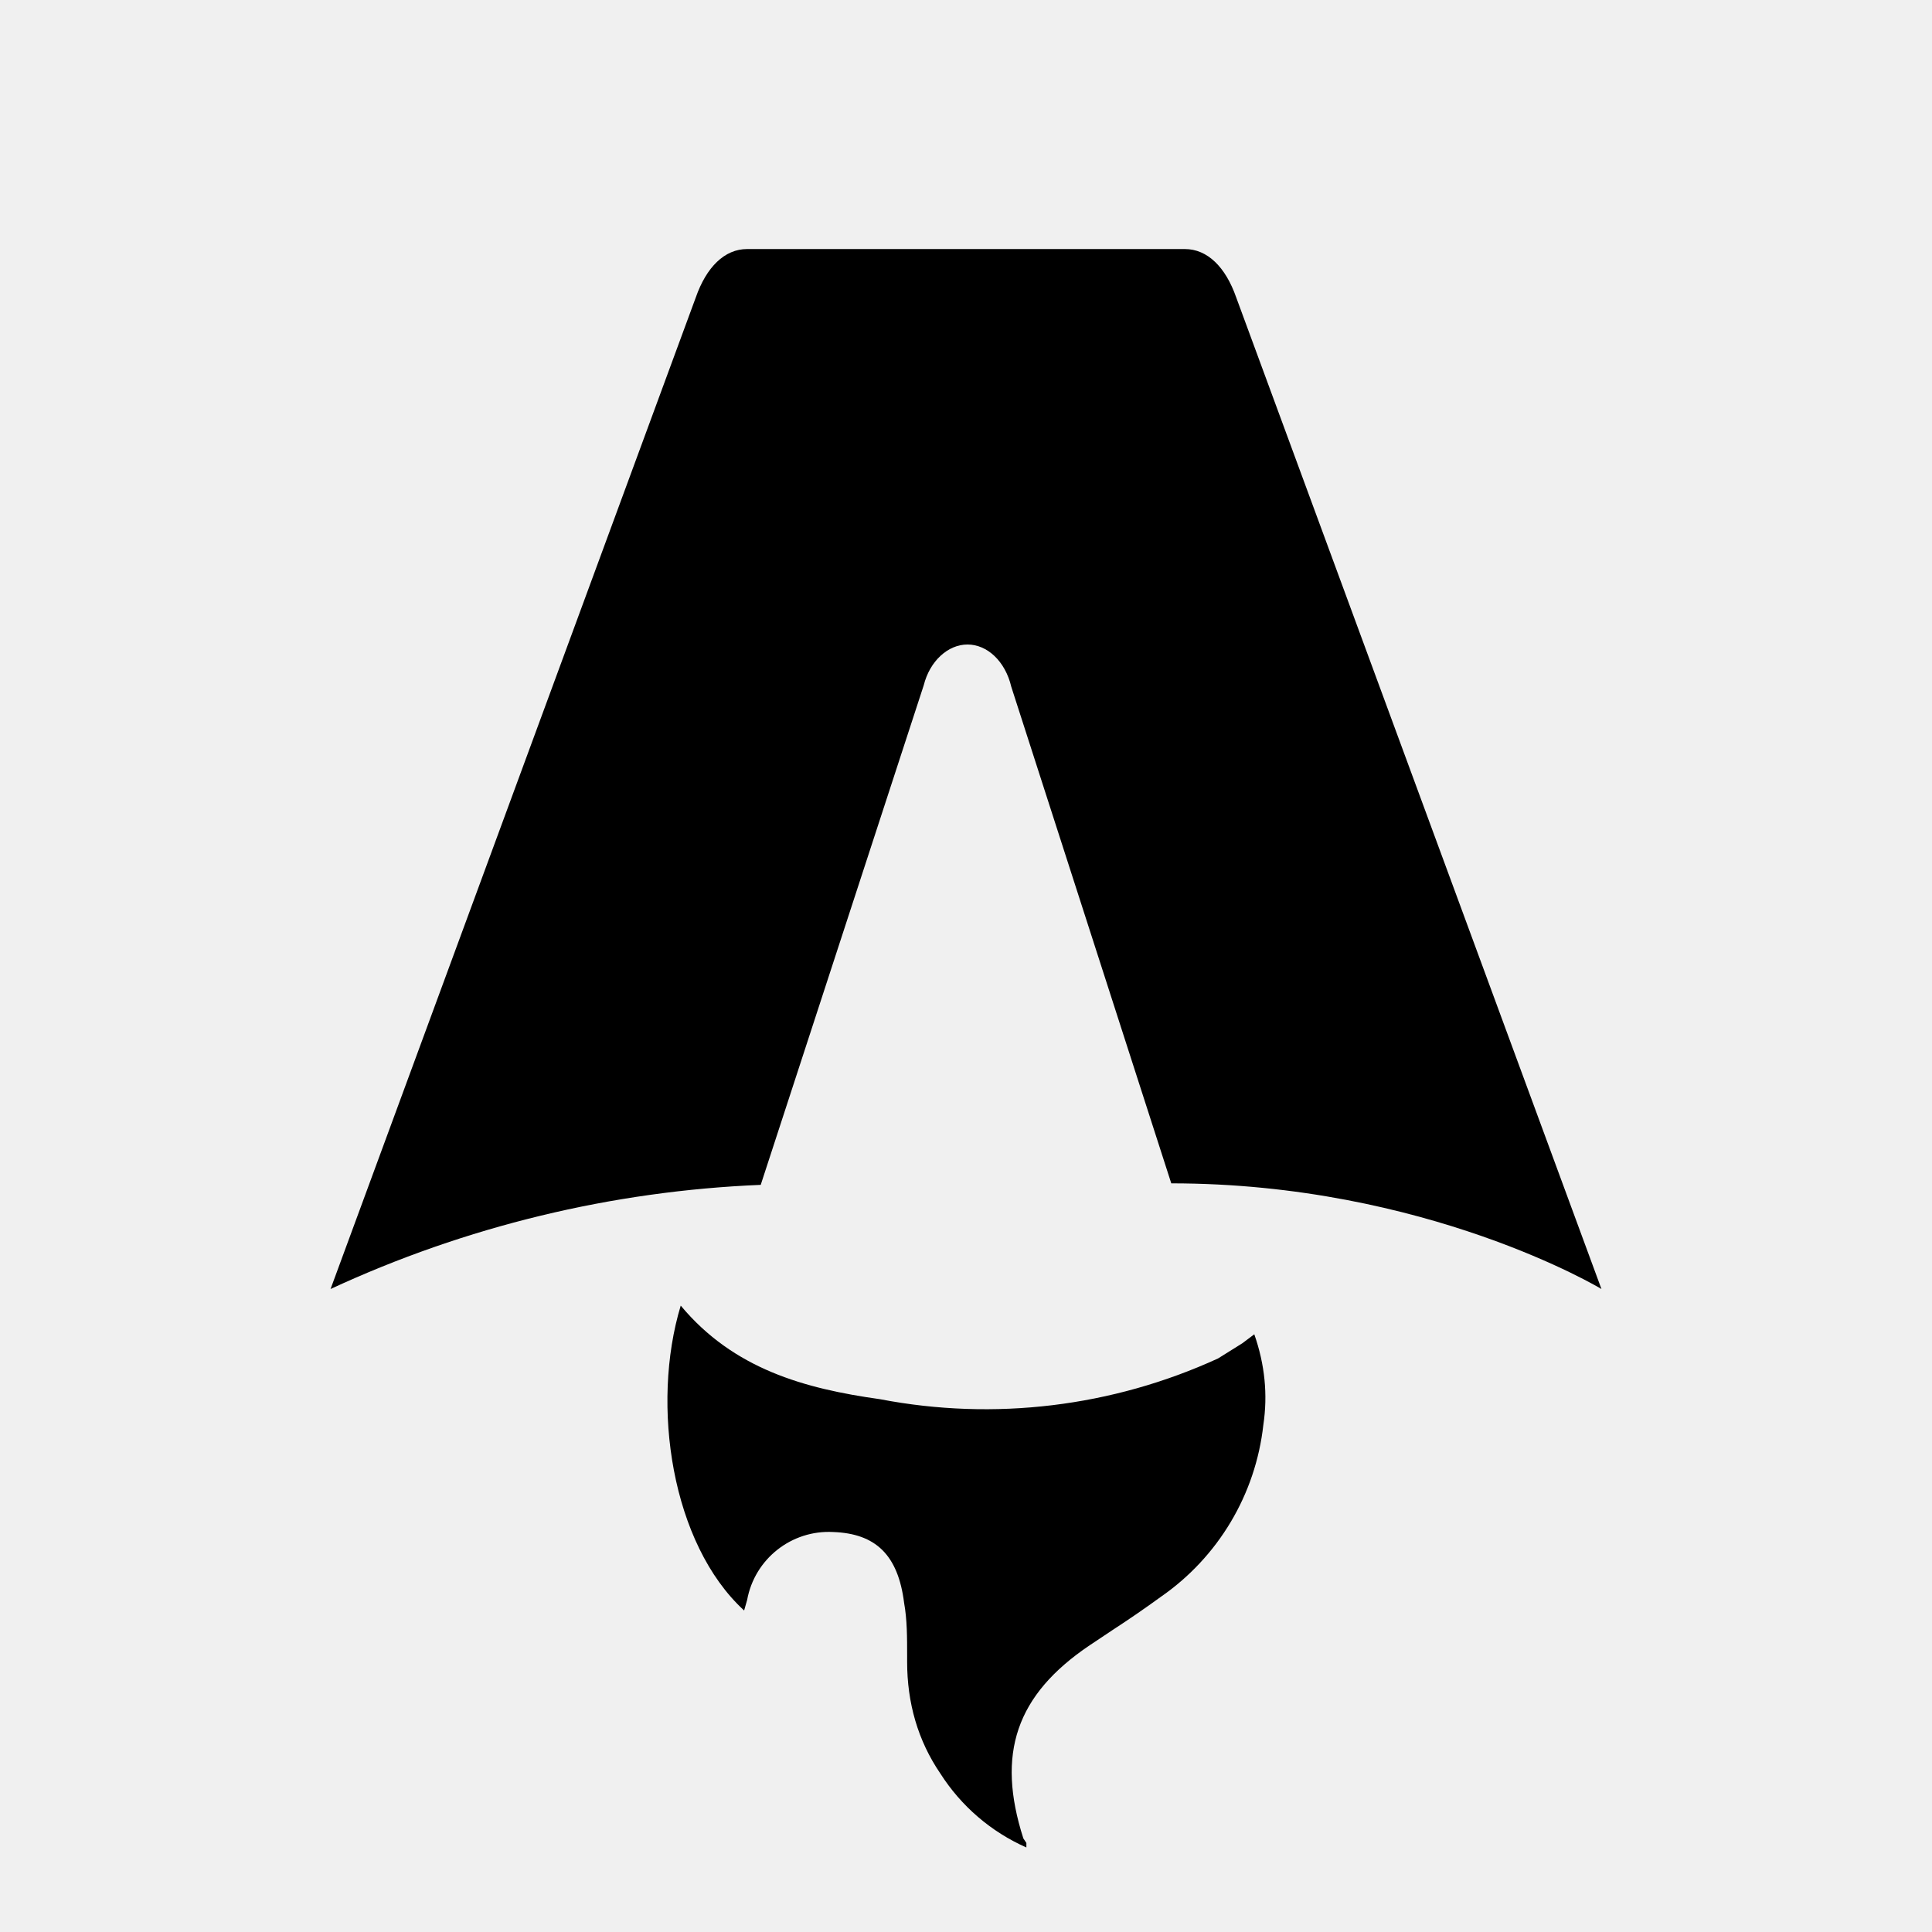
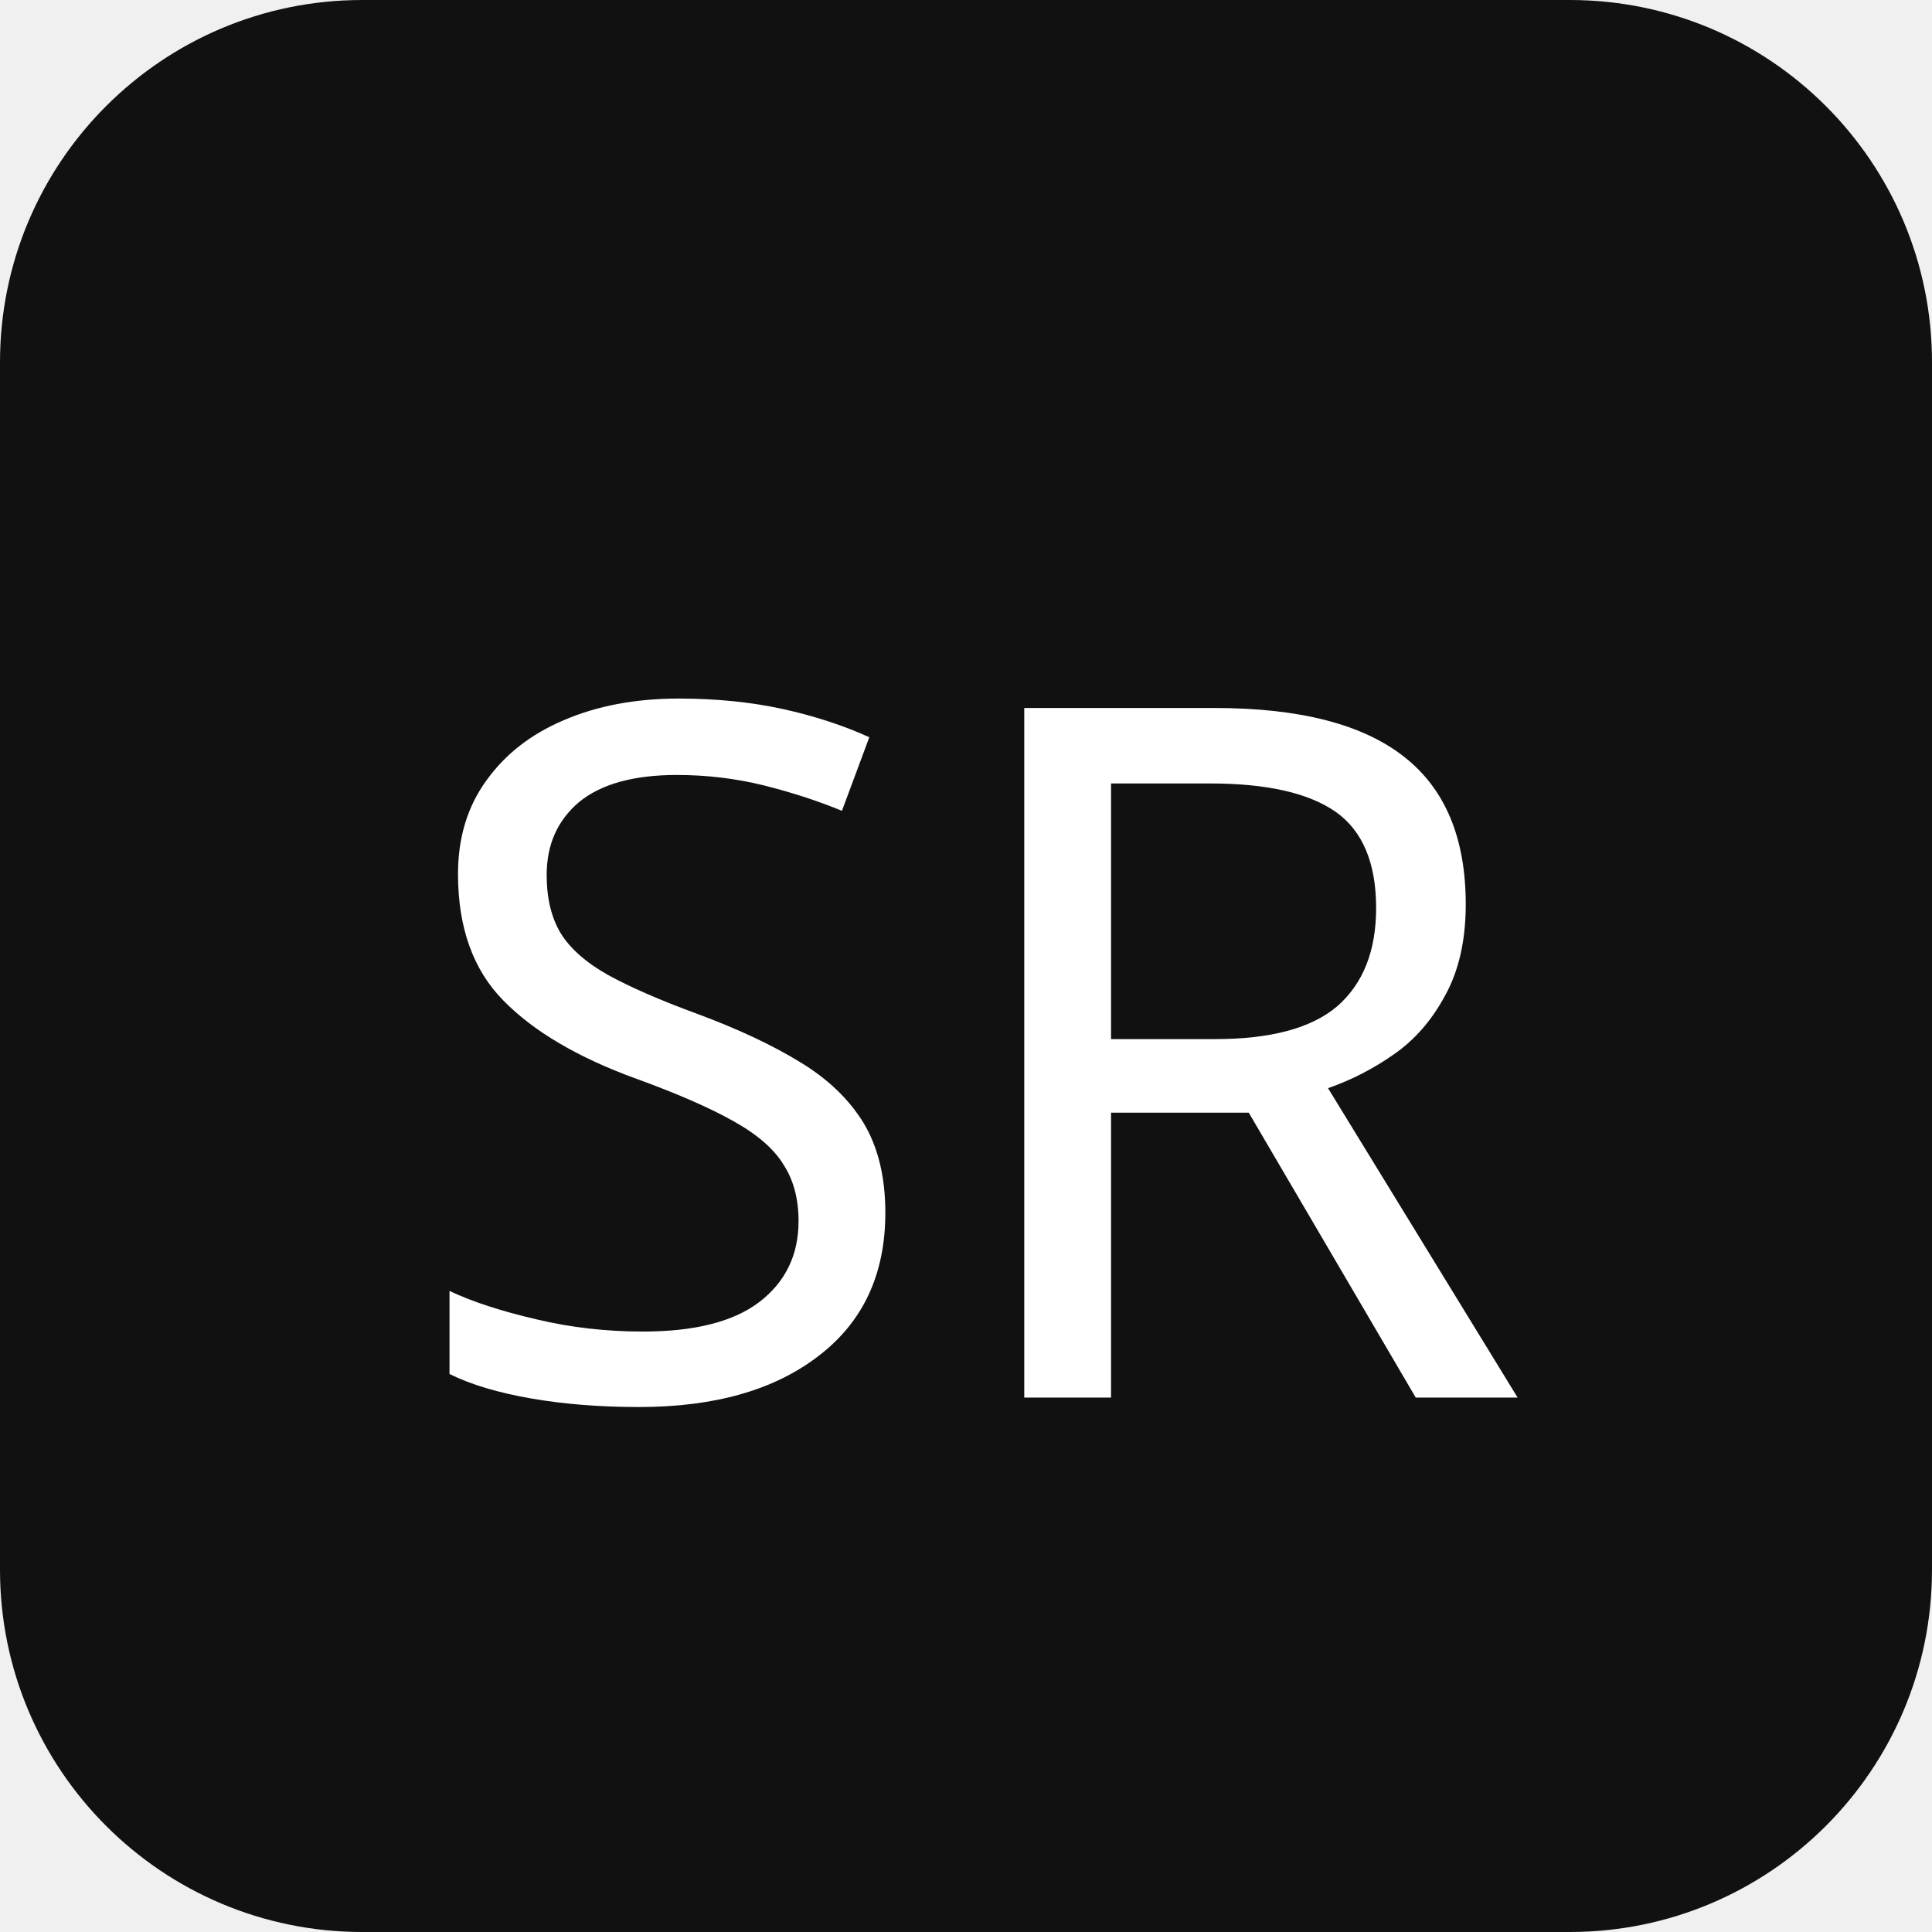
- <svg xmlns="http://www.w3.org/2000/svg" fill="none" viewBox="0 0 128 128">
-   <path d="M50.4 78.5a75.1 75.1 0 0 0-28.5 6.9l24.2-65.7c.7-2 1.9-3.2 3.4-3.2h29c1.5 0 2.7 1.2 3.4 3.2l24.2 65.7s-11.6-7-28.5-7L67 45.5c-.4-1.7-1.6-2.8-2.9-2.8-1.3 0-2.5 1.1-2.9 2.7L50.4 78.5Zm-1.1 28.2Zm-4.2-20.2c-2 6.6-.6 15.8 4.2 20.2a17.5 17.5 0 0 1 .2-.7 5.5 5.5 0 0 1 5.7-4.5c2.8.1 4.3 1.5 4.7 4.7.2 1.1.2 2.3.2 3.5v.4c0 2.7.7 5.2 2.2 7.4a13 13 0 0 0 5.7 4.9v-.3l-.2-.3c-1.8-5.6-.5-9.5 4.4-12.8l1.5-1a73 73 0 0 0 3.2-2.2 16 16 0 0 0 6.8-11.4c.3-2 .1-4-.6-6l-.8.6-1.6 1a37 37 0 0 1-22.4 2.7c-5-.7-9.7-2-13.2-6.2Z" />
-   <style>
-         path { fill: #000; }
-         @media (prefers-color-scheme: dark) {
-             path { fill: #FFF; }
-         }
-     </style>
+ <svg xmlns="http://www.w3.org/2000/svg" viewBox="0 0 32 32">
+   <rect width="32" height="32" rx="6" fill="#111" />
+   <text x="50%" y="55%" text-anchor="middle" dominant-baseline="middle" font-family="system-ui,sans-serif" font-size="16" fill="#fff">SR</text>
</svg>
